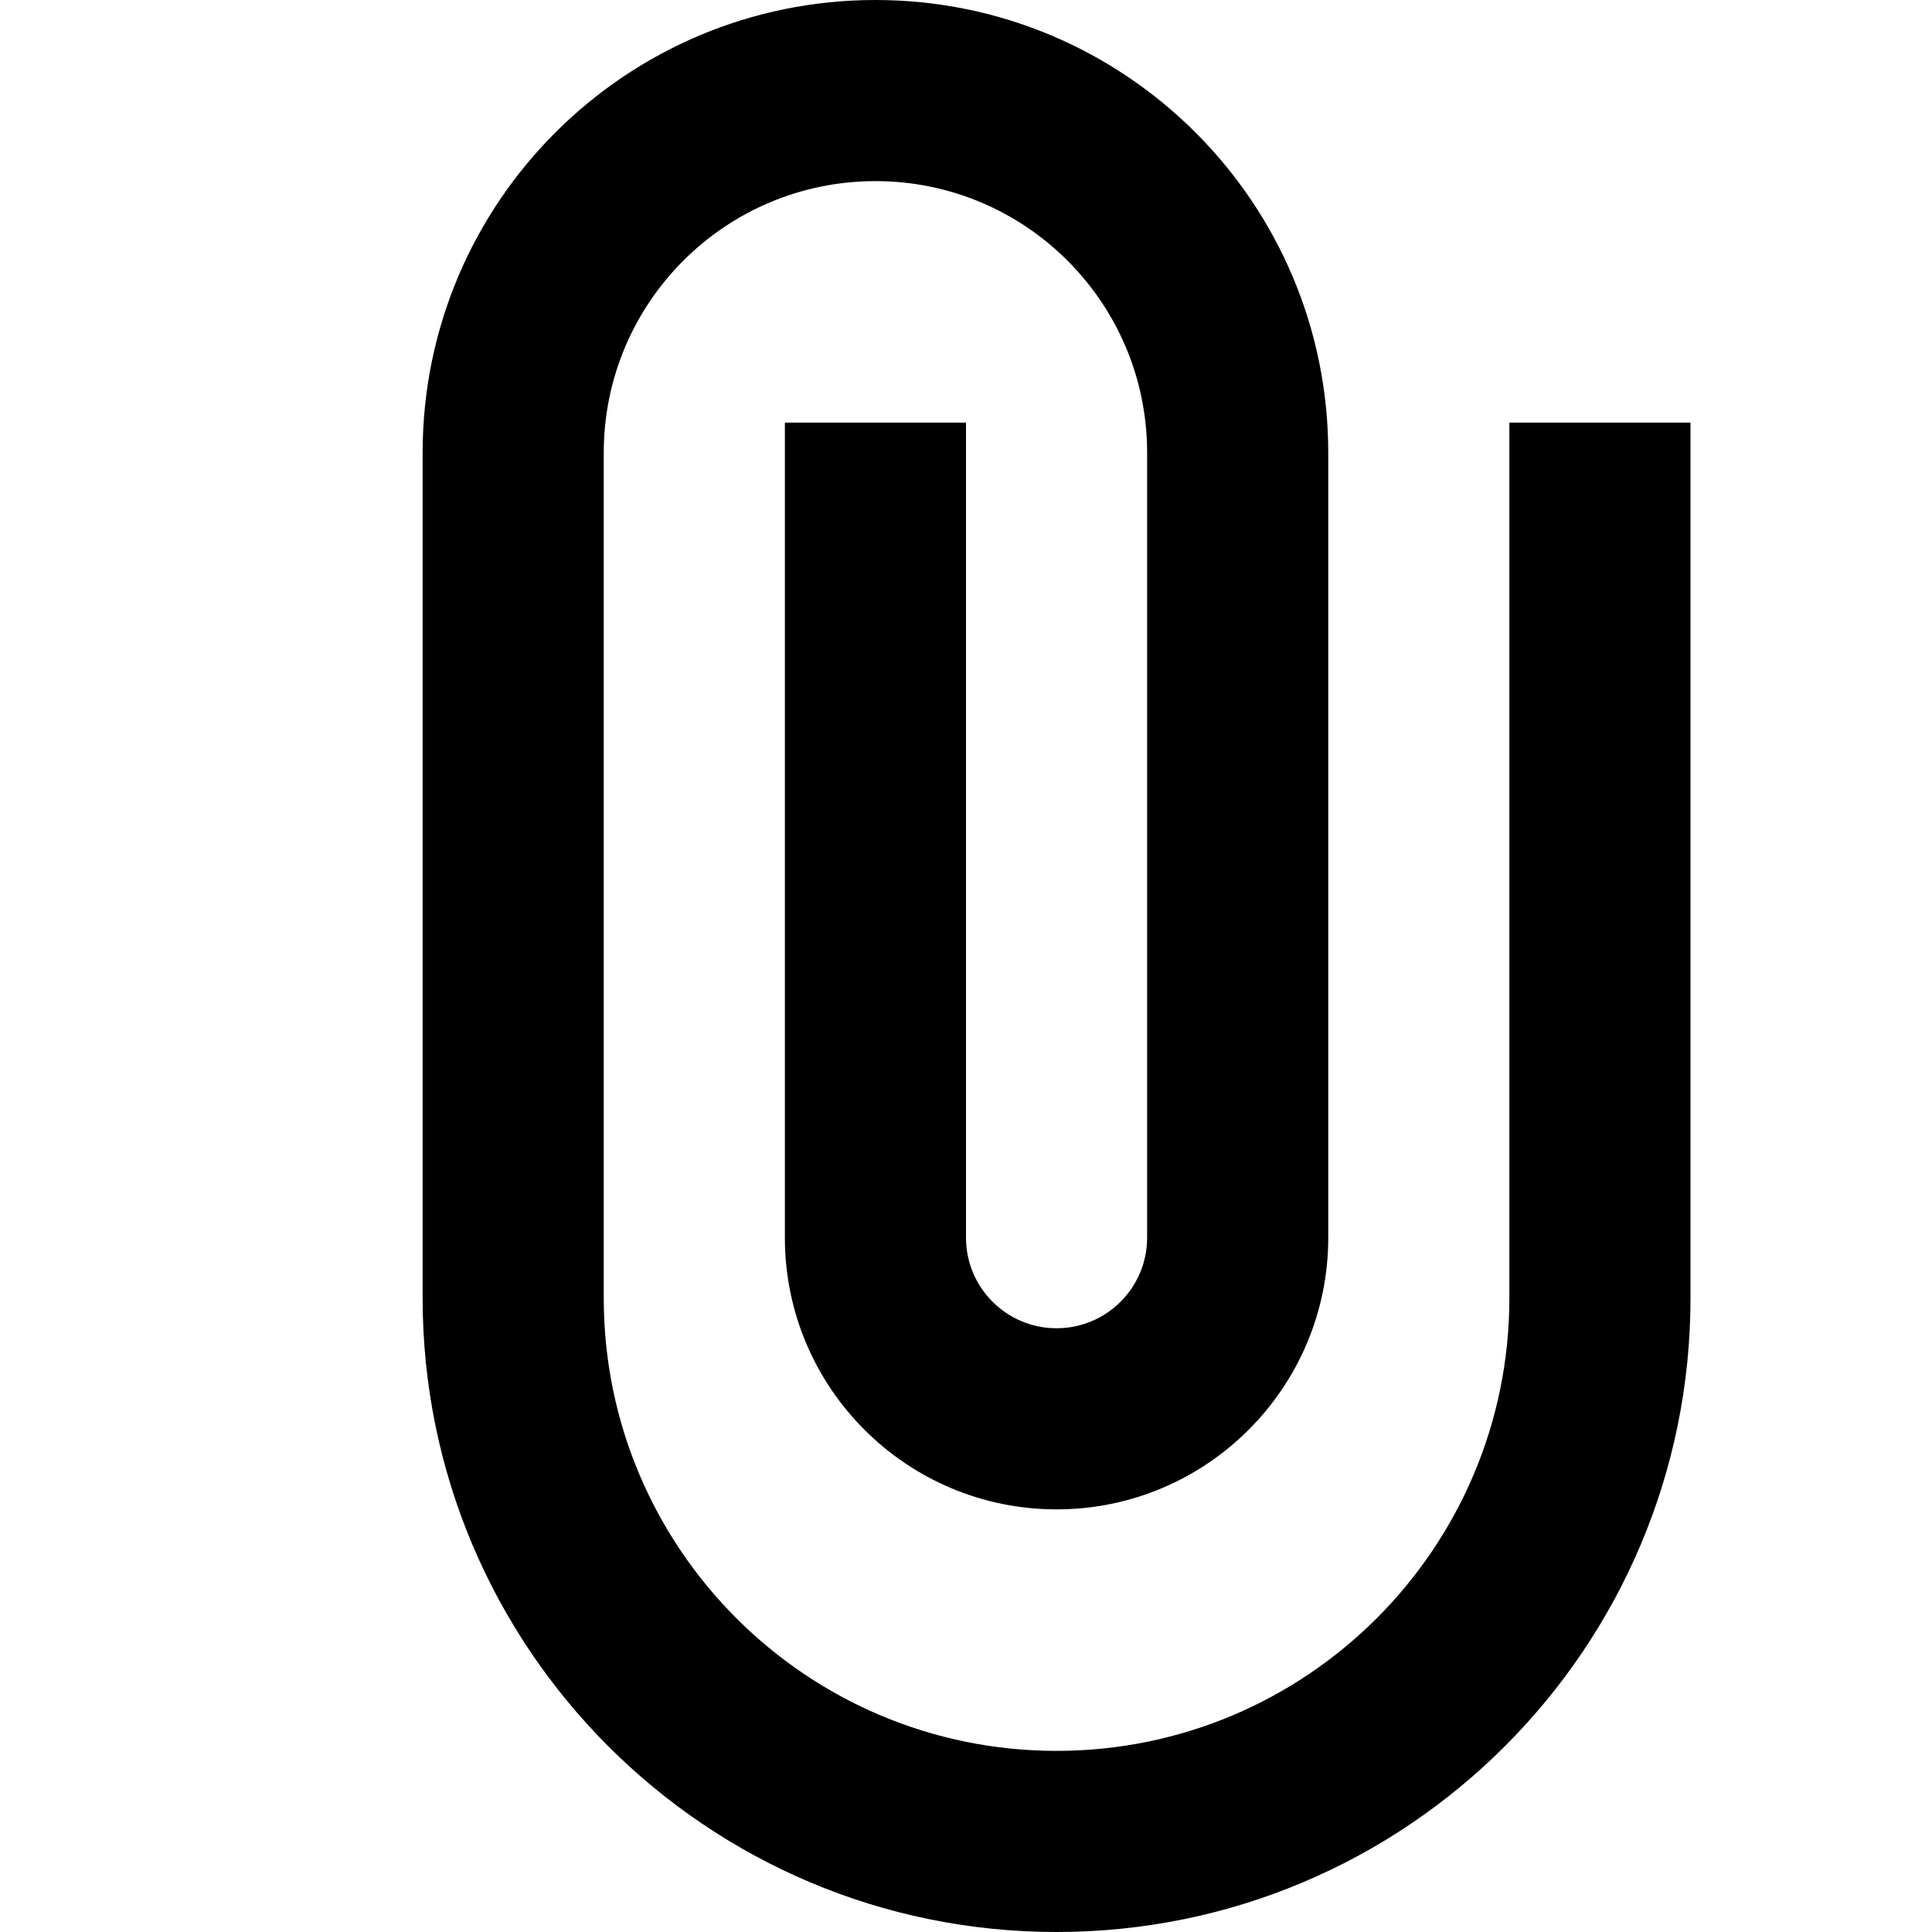
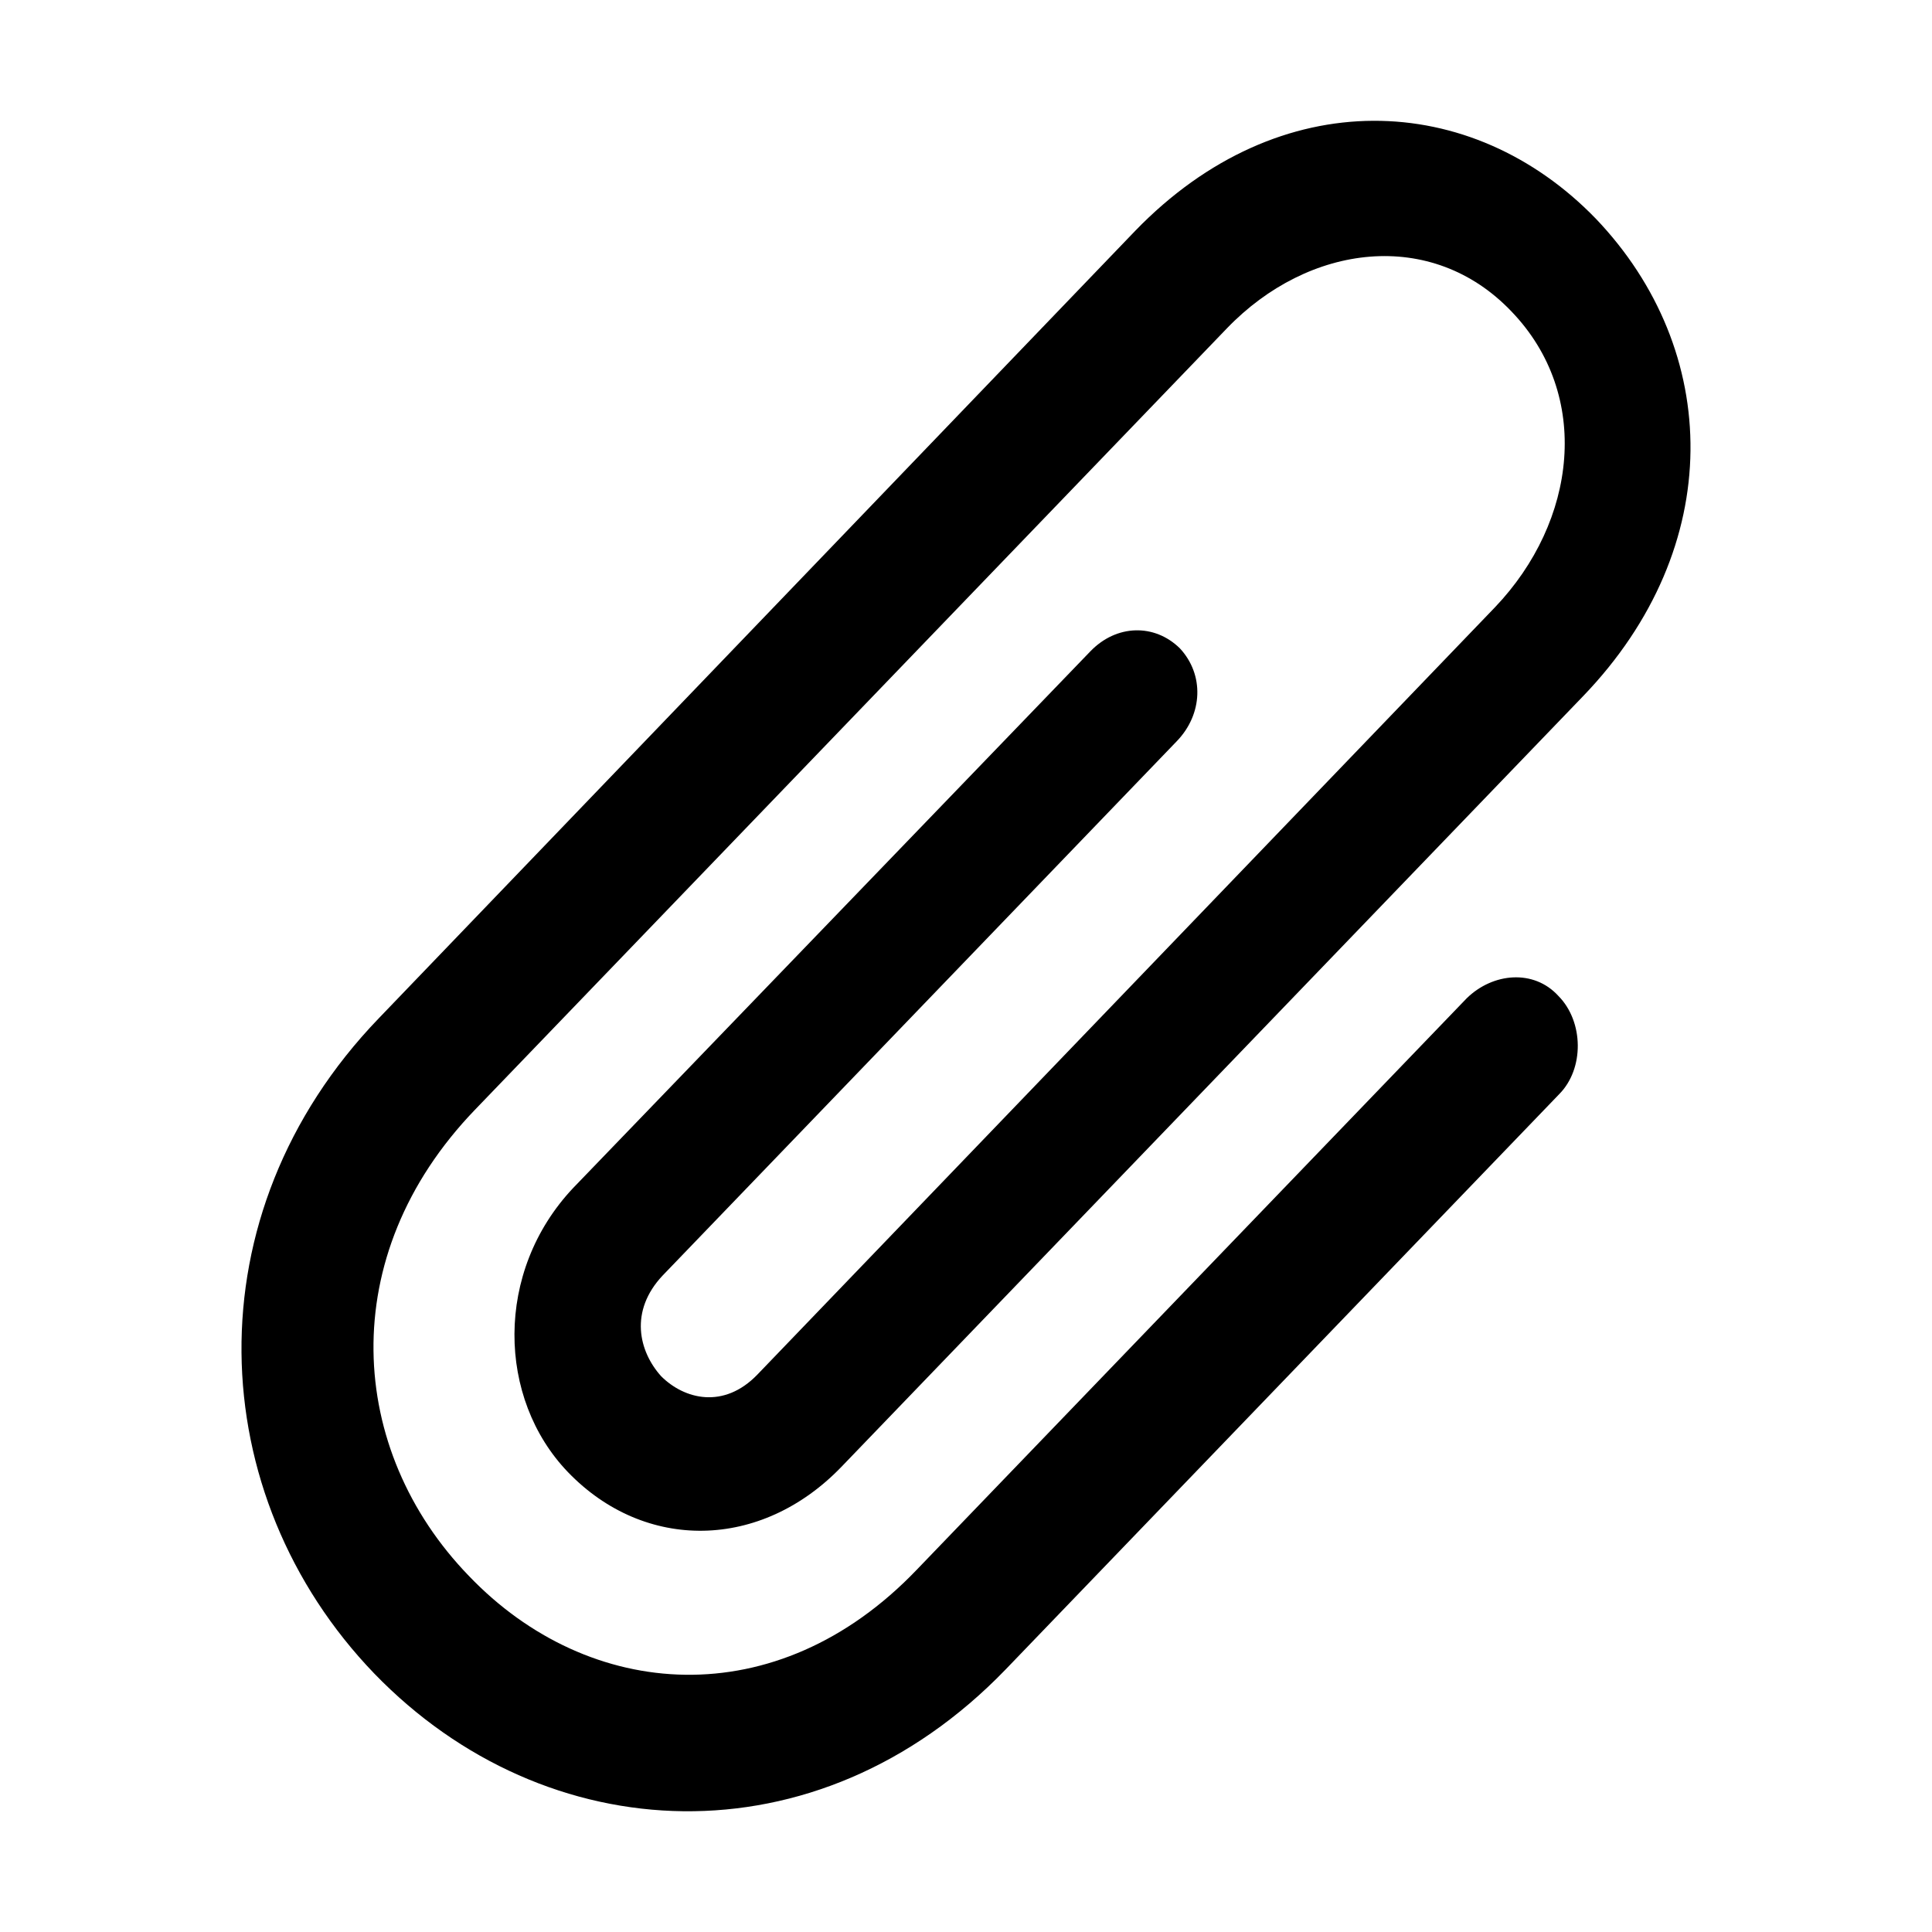
- <svg xmlns="http://www.w3.org/2000/svg" width="16" height="16" viewBox="0 0 16 16" fill="none">
-   <path d="M3.5 3.75C3.5 1.679 5.179 0 7.25 0C9.321 0 11 1.679 11 3.75V10.25C11 11.492 9.992 12.5 8.75 12.5C7.508 12.5 6.5 11.492 6.5 10.25V3.5H8V10.25C8 10.664 8.336 11 8.75 11C9.164 11 9.5 10.664 9.5 10.25V3.75C9.5 2.507 8.493 1.5 7.25 1.5C6.007 1.5 5 2.507 5 3.75V10.75C5 12.821 6.679 14.5 8.75 14.5C10.821 14.5 12.5 12.821 12.5 10.75V3.5H14V10.75C14 13.649 11.649 16 8.75 16C5.851 16 3.5 13.649 3.5 10.75V3.75Z" fill="black" />
+ <svg xmlns="http://www.w3.org/2000/svg" width="16px" height="16px" viewBox="0 0 16 16" version="1.1">
+   <g id="toolbarButton-viewAttachments" stroke="none" stroke-width="1" fill="none" fill-rule="evenodd">
+     <g id="􀉢-copy" transform="translate(2, 1)" fill="#000000" fill-rule="nonzero">
+       <path d="M10.147,7.267 L5.592,12 C4.432,13.212 2.877,13.09 1.883,12.051 C0.877,11.012 0.766,9.403 1.933,8.191 L8.16,1.72 C8.838,1.015 9.857,0.887 10.517,1.579 C11.184,2.272 11.06,3.317 10.381,4.029 L4.272,10.384 C3.994,10.672 3.667,10.589 3.475,10.397 C3.29,10.191 3.21,9.858 3.488,9.563 L7.746,5.138 C7.962,4.914 7.974,4.587 7.771,4.369 C7.561,4.163 7.246,4.17 7.03,4.394 L2.747,8.838 C2.093,9.531 2.118,10.583 2.704,11.192 C3.34,11.852 4.302,11.84 4.969,11.147 L11.11,4.766 C12.301,3.529 12.257,1.9 11.215,0.81 C10.19,-0.248 8.598,-0.325 7.401,0.912 L1.136,7.434 C-0.425,9.056 -0.32,11.384 1.099,12.859 C2.519,14.328 4.765,14.443 6.327,12.827 L10.912,8.062 C11.122,7.851 11.116,7.46 10.906,7.248 C10.702,7.024 10.363,7.056 10.147,7.267 Z" id="Path" />
+     </g>
+   </g>
</svg>
